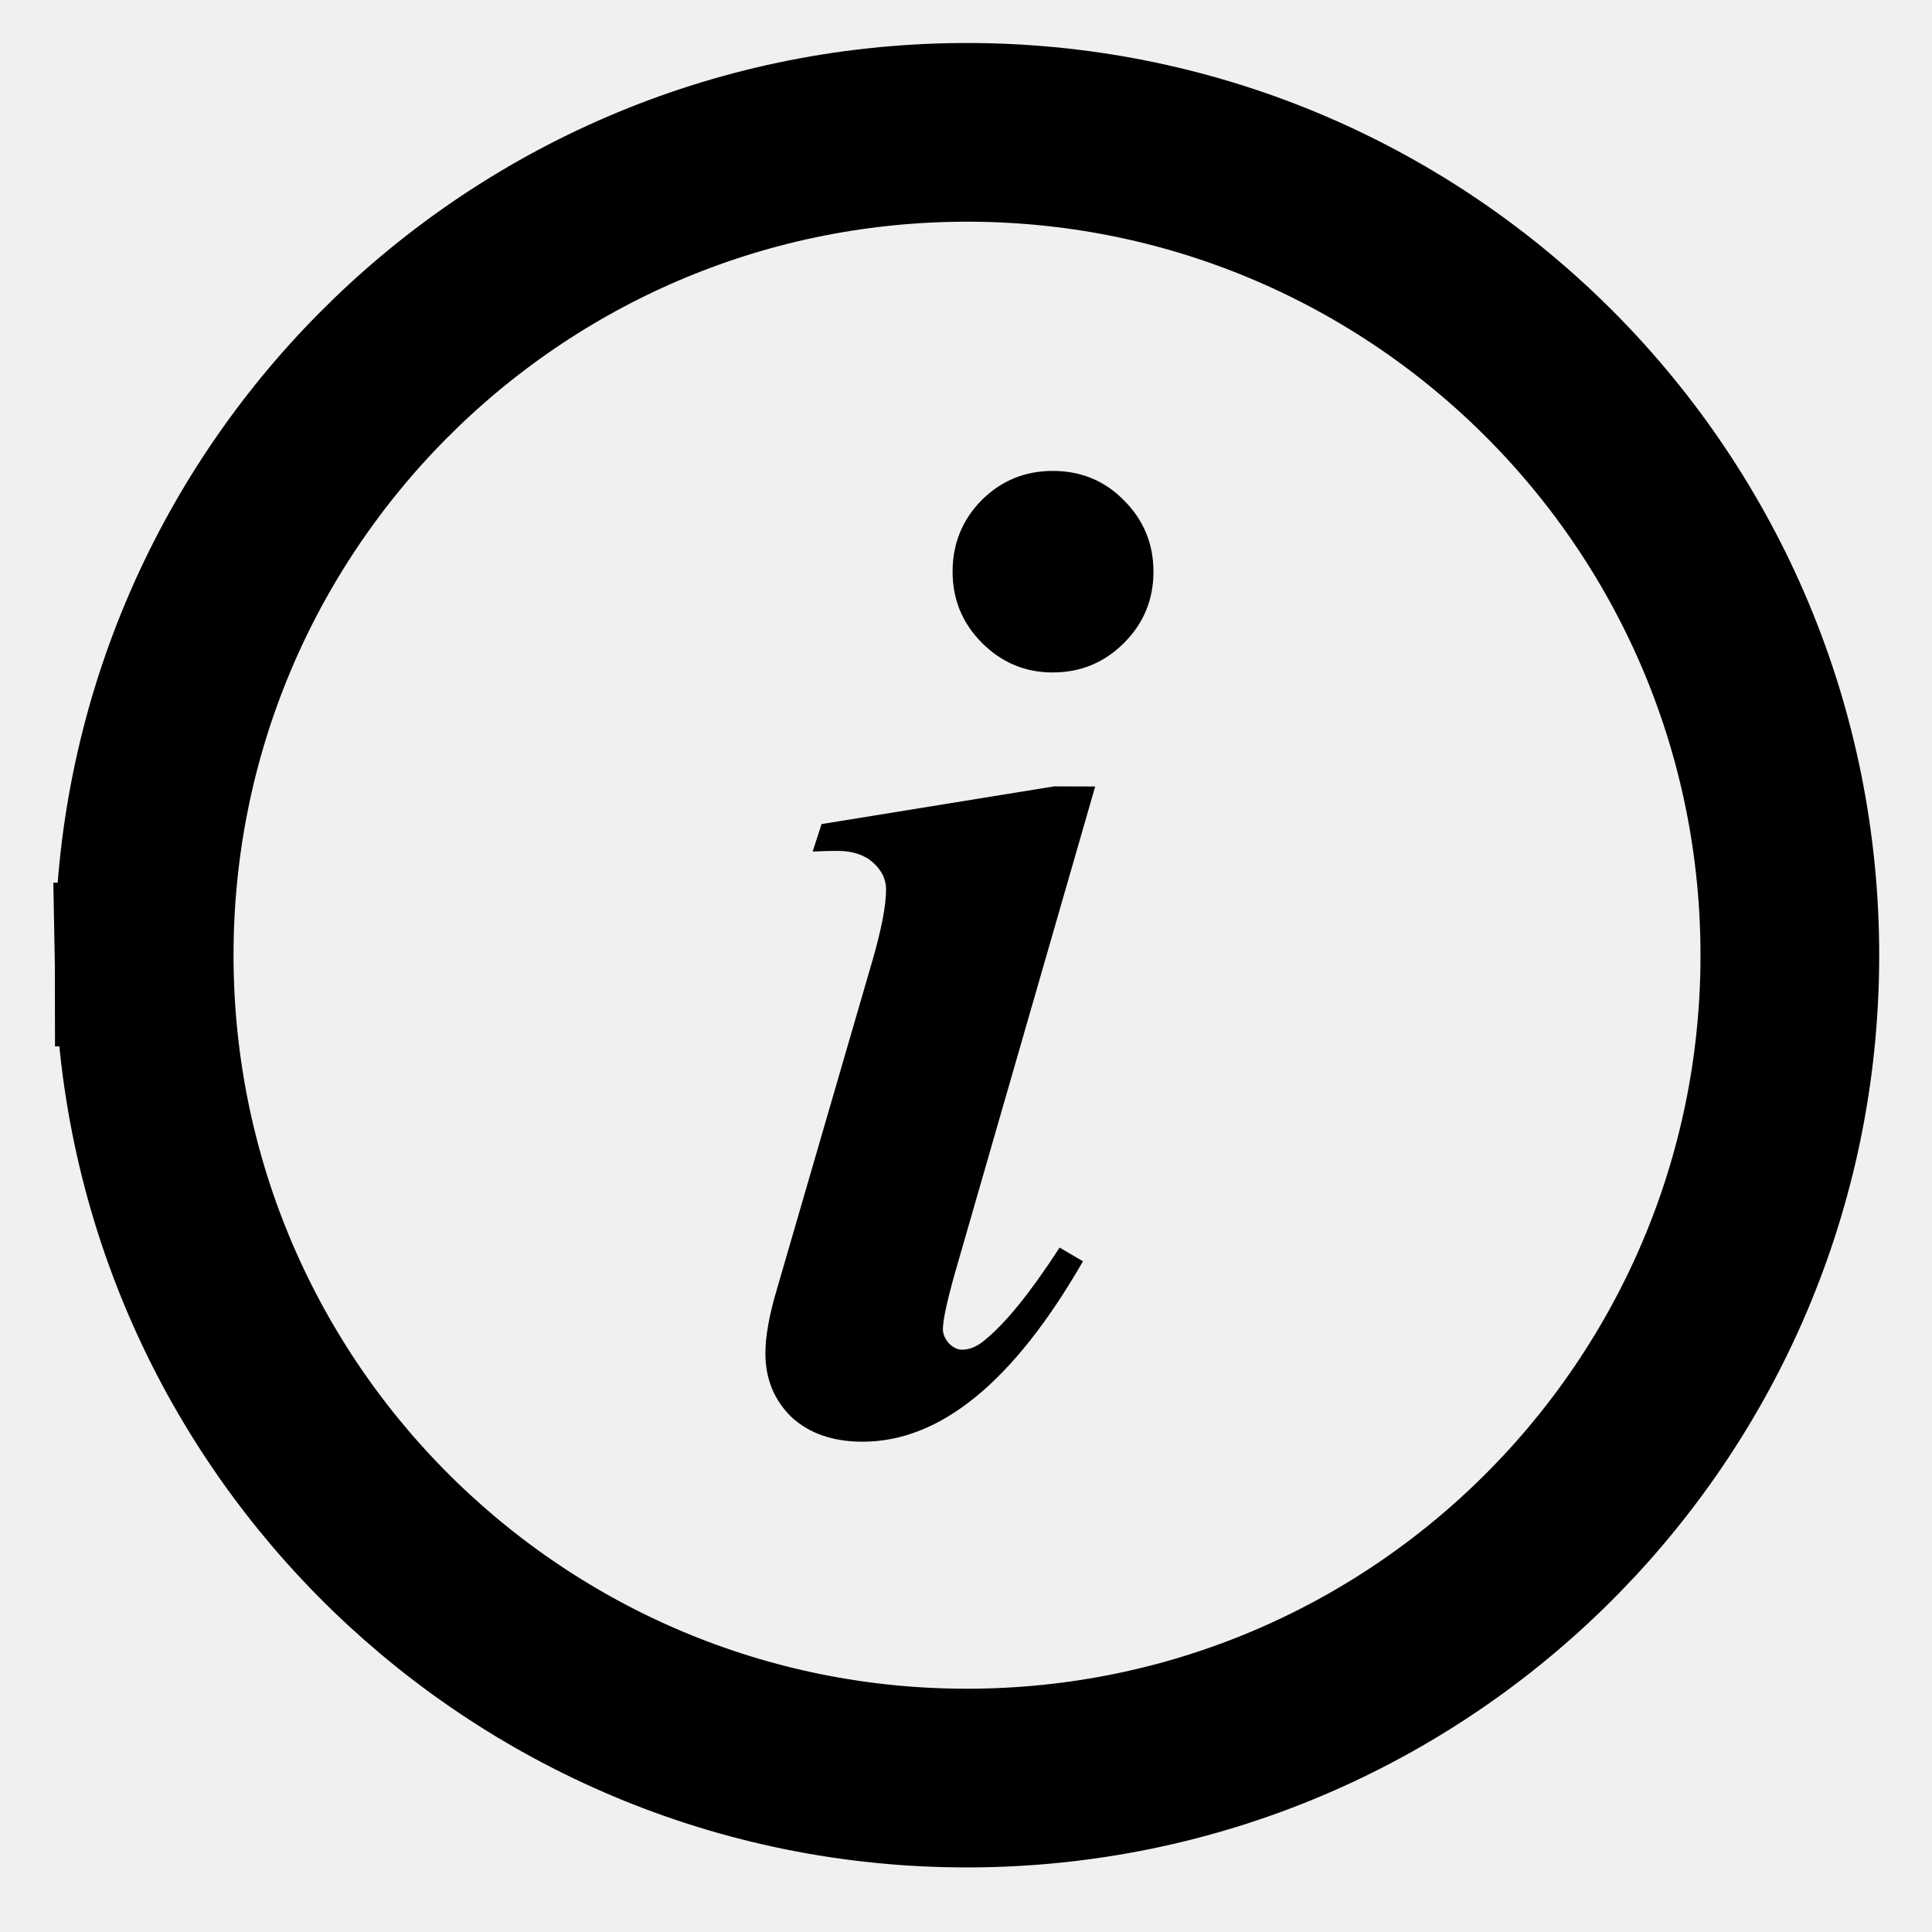
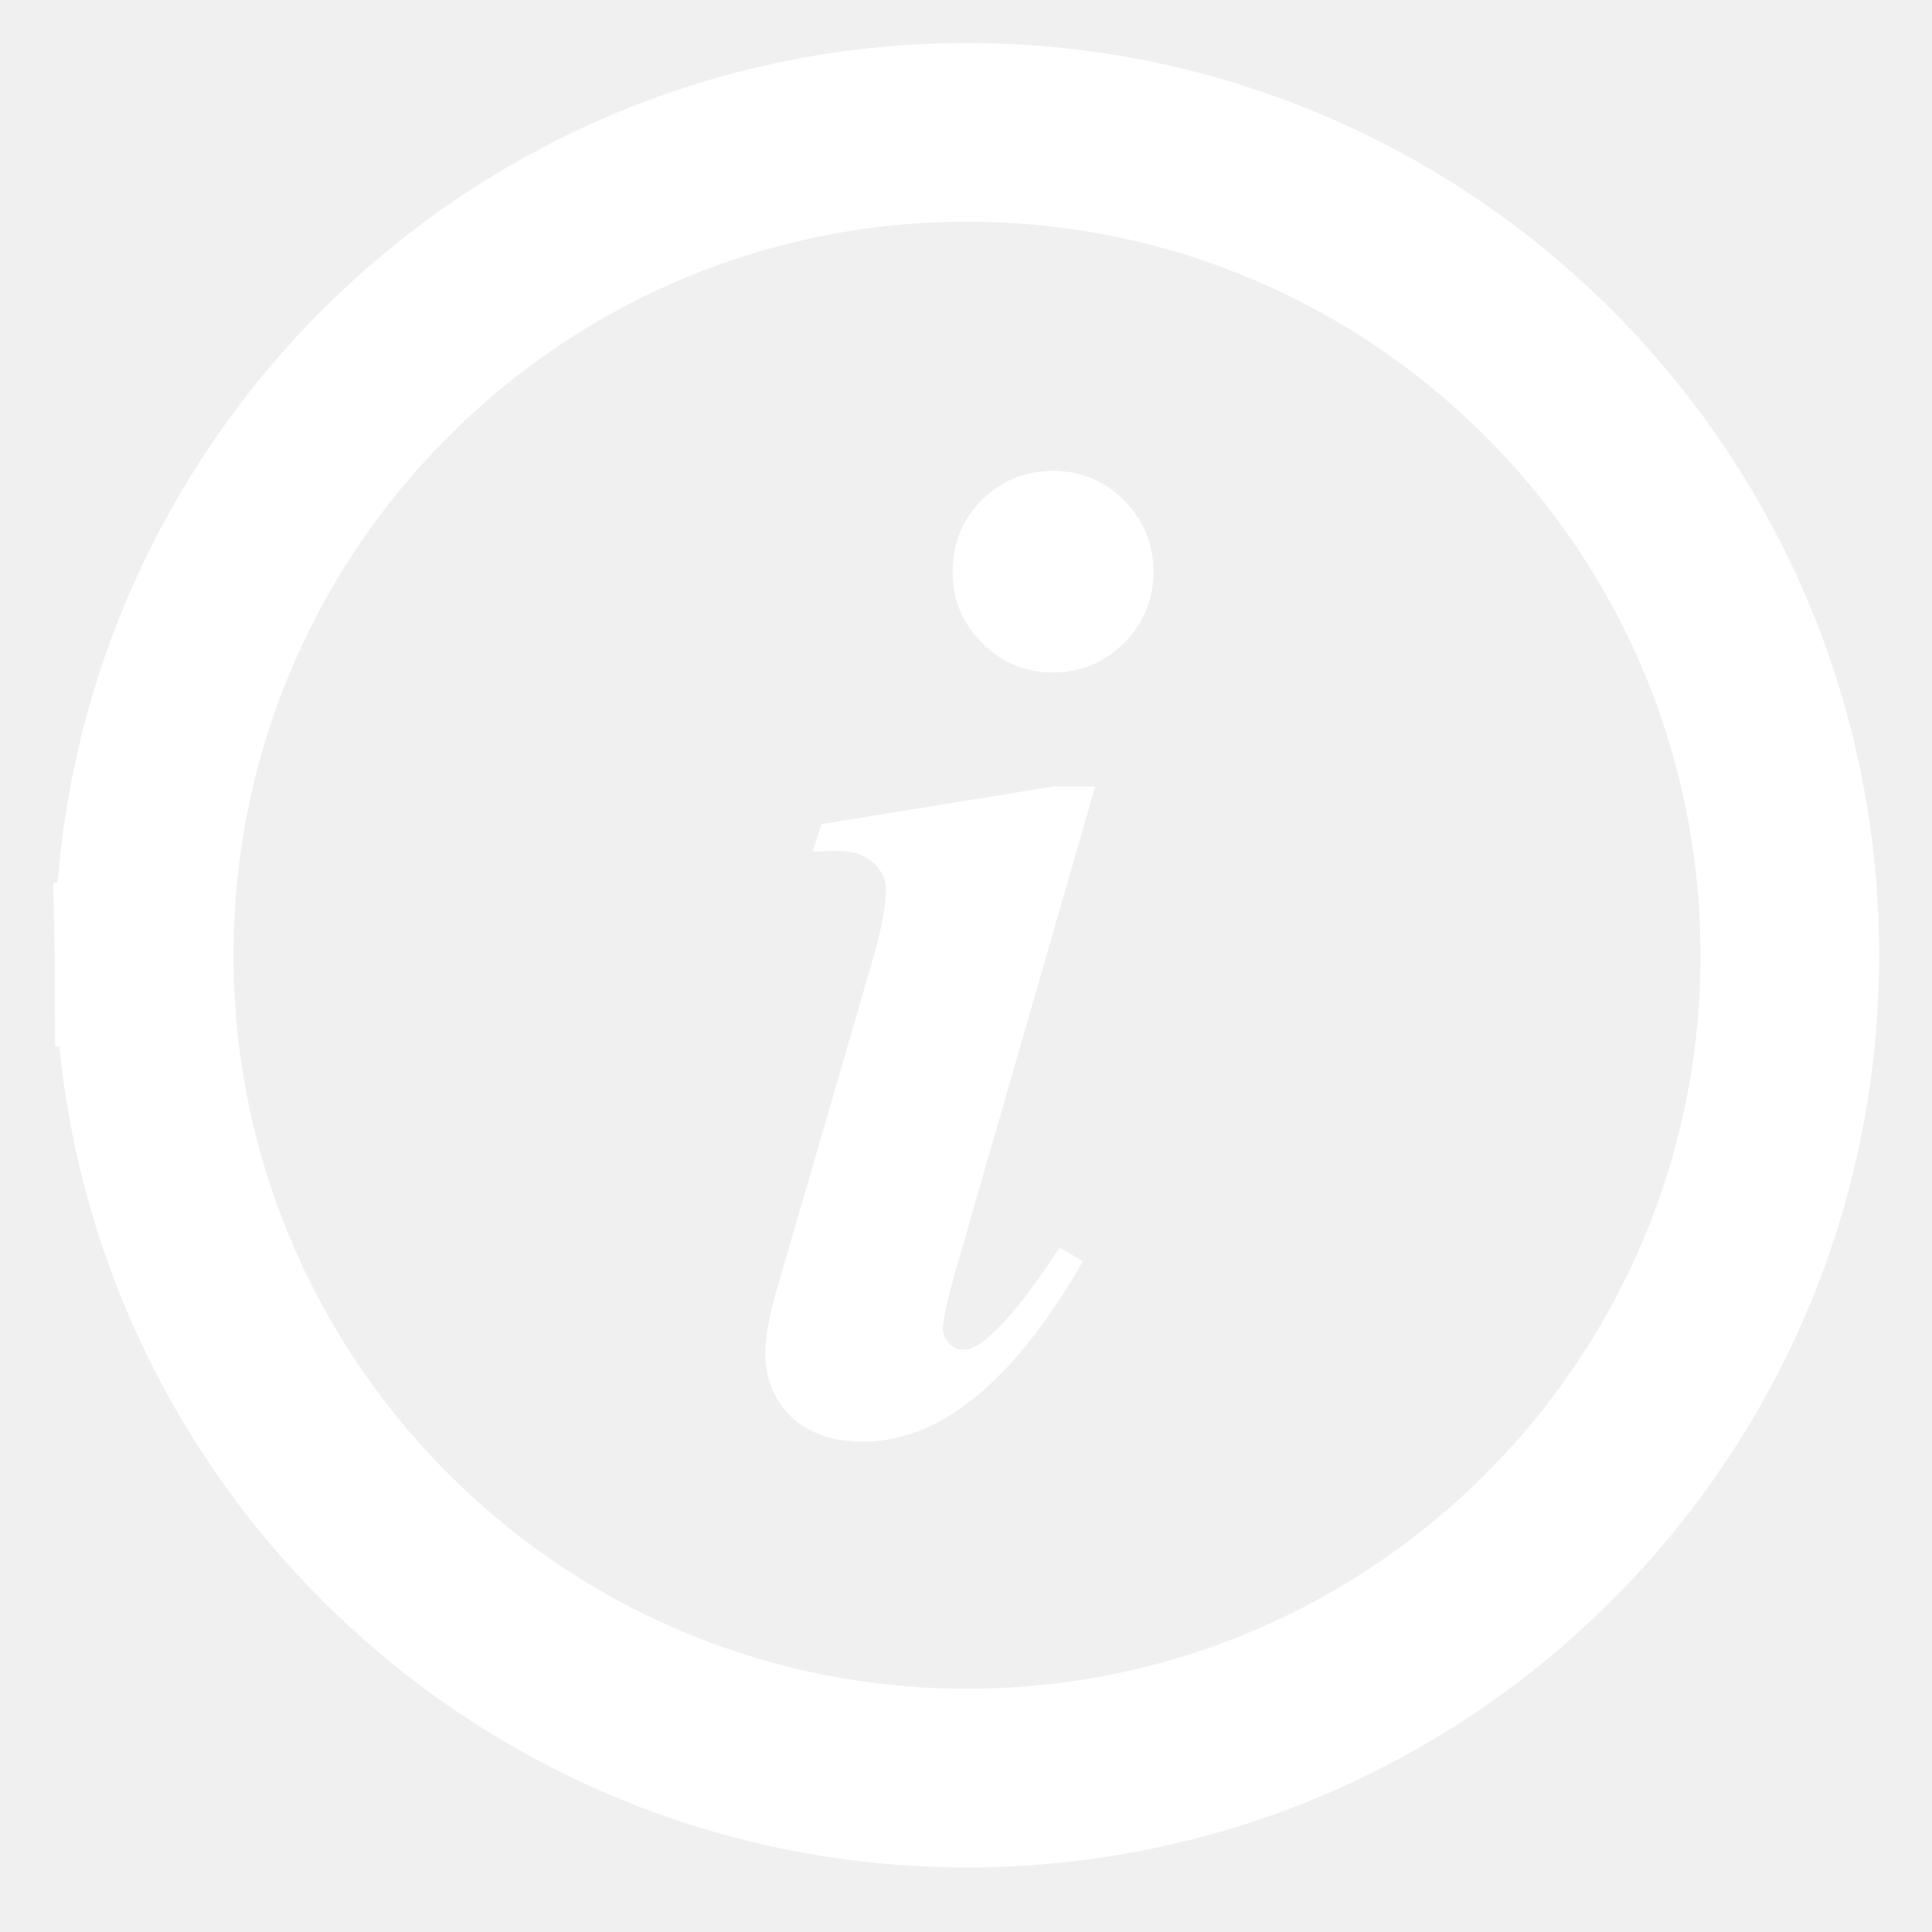
<svg xmlns="http://www.w3.org/2000/svg" width="55" height="55" viewBox="0 0 14.552 14.552" version="1.1" id="svg1">
  <defs id="defs1" />
  <g id="layer1">
-     <path style="font-style:italic;font-weight:bold;font-size:10.583px;line-height:1.25;font-family:'Times New Roman';-inkscape-font-specification:'Times New Roman, ';stroke-width:0.265" d="m 7.929,3.547 q 0.32,0 0.537,0.222 0.222,0.222 0.222,0.537 0,0.315 -0.222,0.537 -0.222,0.222 -0.537,0.222 -0.31,0 -0.532,-0.222 -0.222,-0.222 -0.222,-0.537 0,-0.315 0.217,-0.537 0.222,-0.222 0.537,-0.222 z m 0.32,2.377 -1.059,3.674 q -0.088,0.315 -0.088,0.413 0,0.057 0.047,0.109 0.047,0.046 0.098,0.046 0.088,0 0.176,-0.077 0.233,-0.191 0.558,-0.692 l 0.176,0.103 Q 7.376,10.859 6.498,10.859 q -0.336,0 -0.537,-0.186 -0.196,-0.191 -0.196,-0.481 0,-0.191 0.088,-0.486 l 0.718,-2.47 q 0.103,-0.357 0.103,-0.537 0,-0.114 -0.098,-0.202 -0.098,-0.088 -0.269,-0.088 -0.078,0 -0.186,0.005 l 0.067,-0.207 1.752,-0.284 z" id="text1" aria-label="i" />
-     <path style="fill:none;stroke:#000000;stroke-width:1.346;stroke-linecap:square;stroke-dasharray:none;stroke-opacity:1" id="path1" d="M 1.086,7.207 A 6.198,6.198 0 0 1 7.246,0.997 6.198,6.198 0 0 1 13.481,7.132 6.198,6.198 0 0 1 7.372,13.392 6.198,6.198 0 0 1 1.087,7.309" />
+     <path style="font-style:italic;font-weight:bold;font-size:10.583px;line-height:1.25;font-family:'Times New Roman';-inkscape-font-specification:'Times New Roman, ';stroke-width:0.265;fill:#ffffff" d="m 7.929,3.547 q 0.32,0 0.537,0.222 0.222,0.222 0.222,0.537 0,0.315 -0.222,0.537 -0.222,0.222 -0.537,0.222 -0.31,0 -0.532,-0.222 -0.222,-0.222 -0.222,-0.537 0,-0.315 0.217,-0.537 0.222,-0.222 0.537,-0.222 z m 0.32,2.377 -1.059,3.674 q -0.088,0.315 -0.088,0.413 0,0.057 0.047,0.109 0.047,0.046 0.098,0.046 0.088,0 0.176,-0.077 0.233,-0.191 0.558,-0.692 l 0.176,0.103 Q 7.376,10.859 6.498,10.859 q -0.336,0 -0.537,-0.186 -0.196,-0.191 -0.196,-0.481 0,-0.191 0.088,-0.486 l 0.718,-2.47 q 0.103,-0.357 0.103,-0.537 0,-0.114 -0.098,-0.202 -0.098,-0.088 -0.269,-0.088 -0.078,0 -0.186,0.005 l 0.067,-0.207 1.752,-0.284 z" id="text1" aria-label="i" />
+     <path style="fill:none;stroke:#ffffff;stroke-width:1.346;stroke-linecap:square;stroke-dasharray:none;stroke-opacity:1" id="path1" d="M 1.086,7.207 A 6.198,6.198 0 0 1 7.246,0.997 6.198,6.198 0 0 1 13.481,7.132 6.198,6.198 0 0 1 7.372,13.392 6.198,6.198 0 0 1 1.087,7.309" />
  </g>
</svg>
